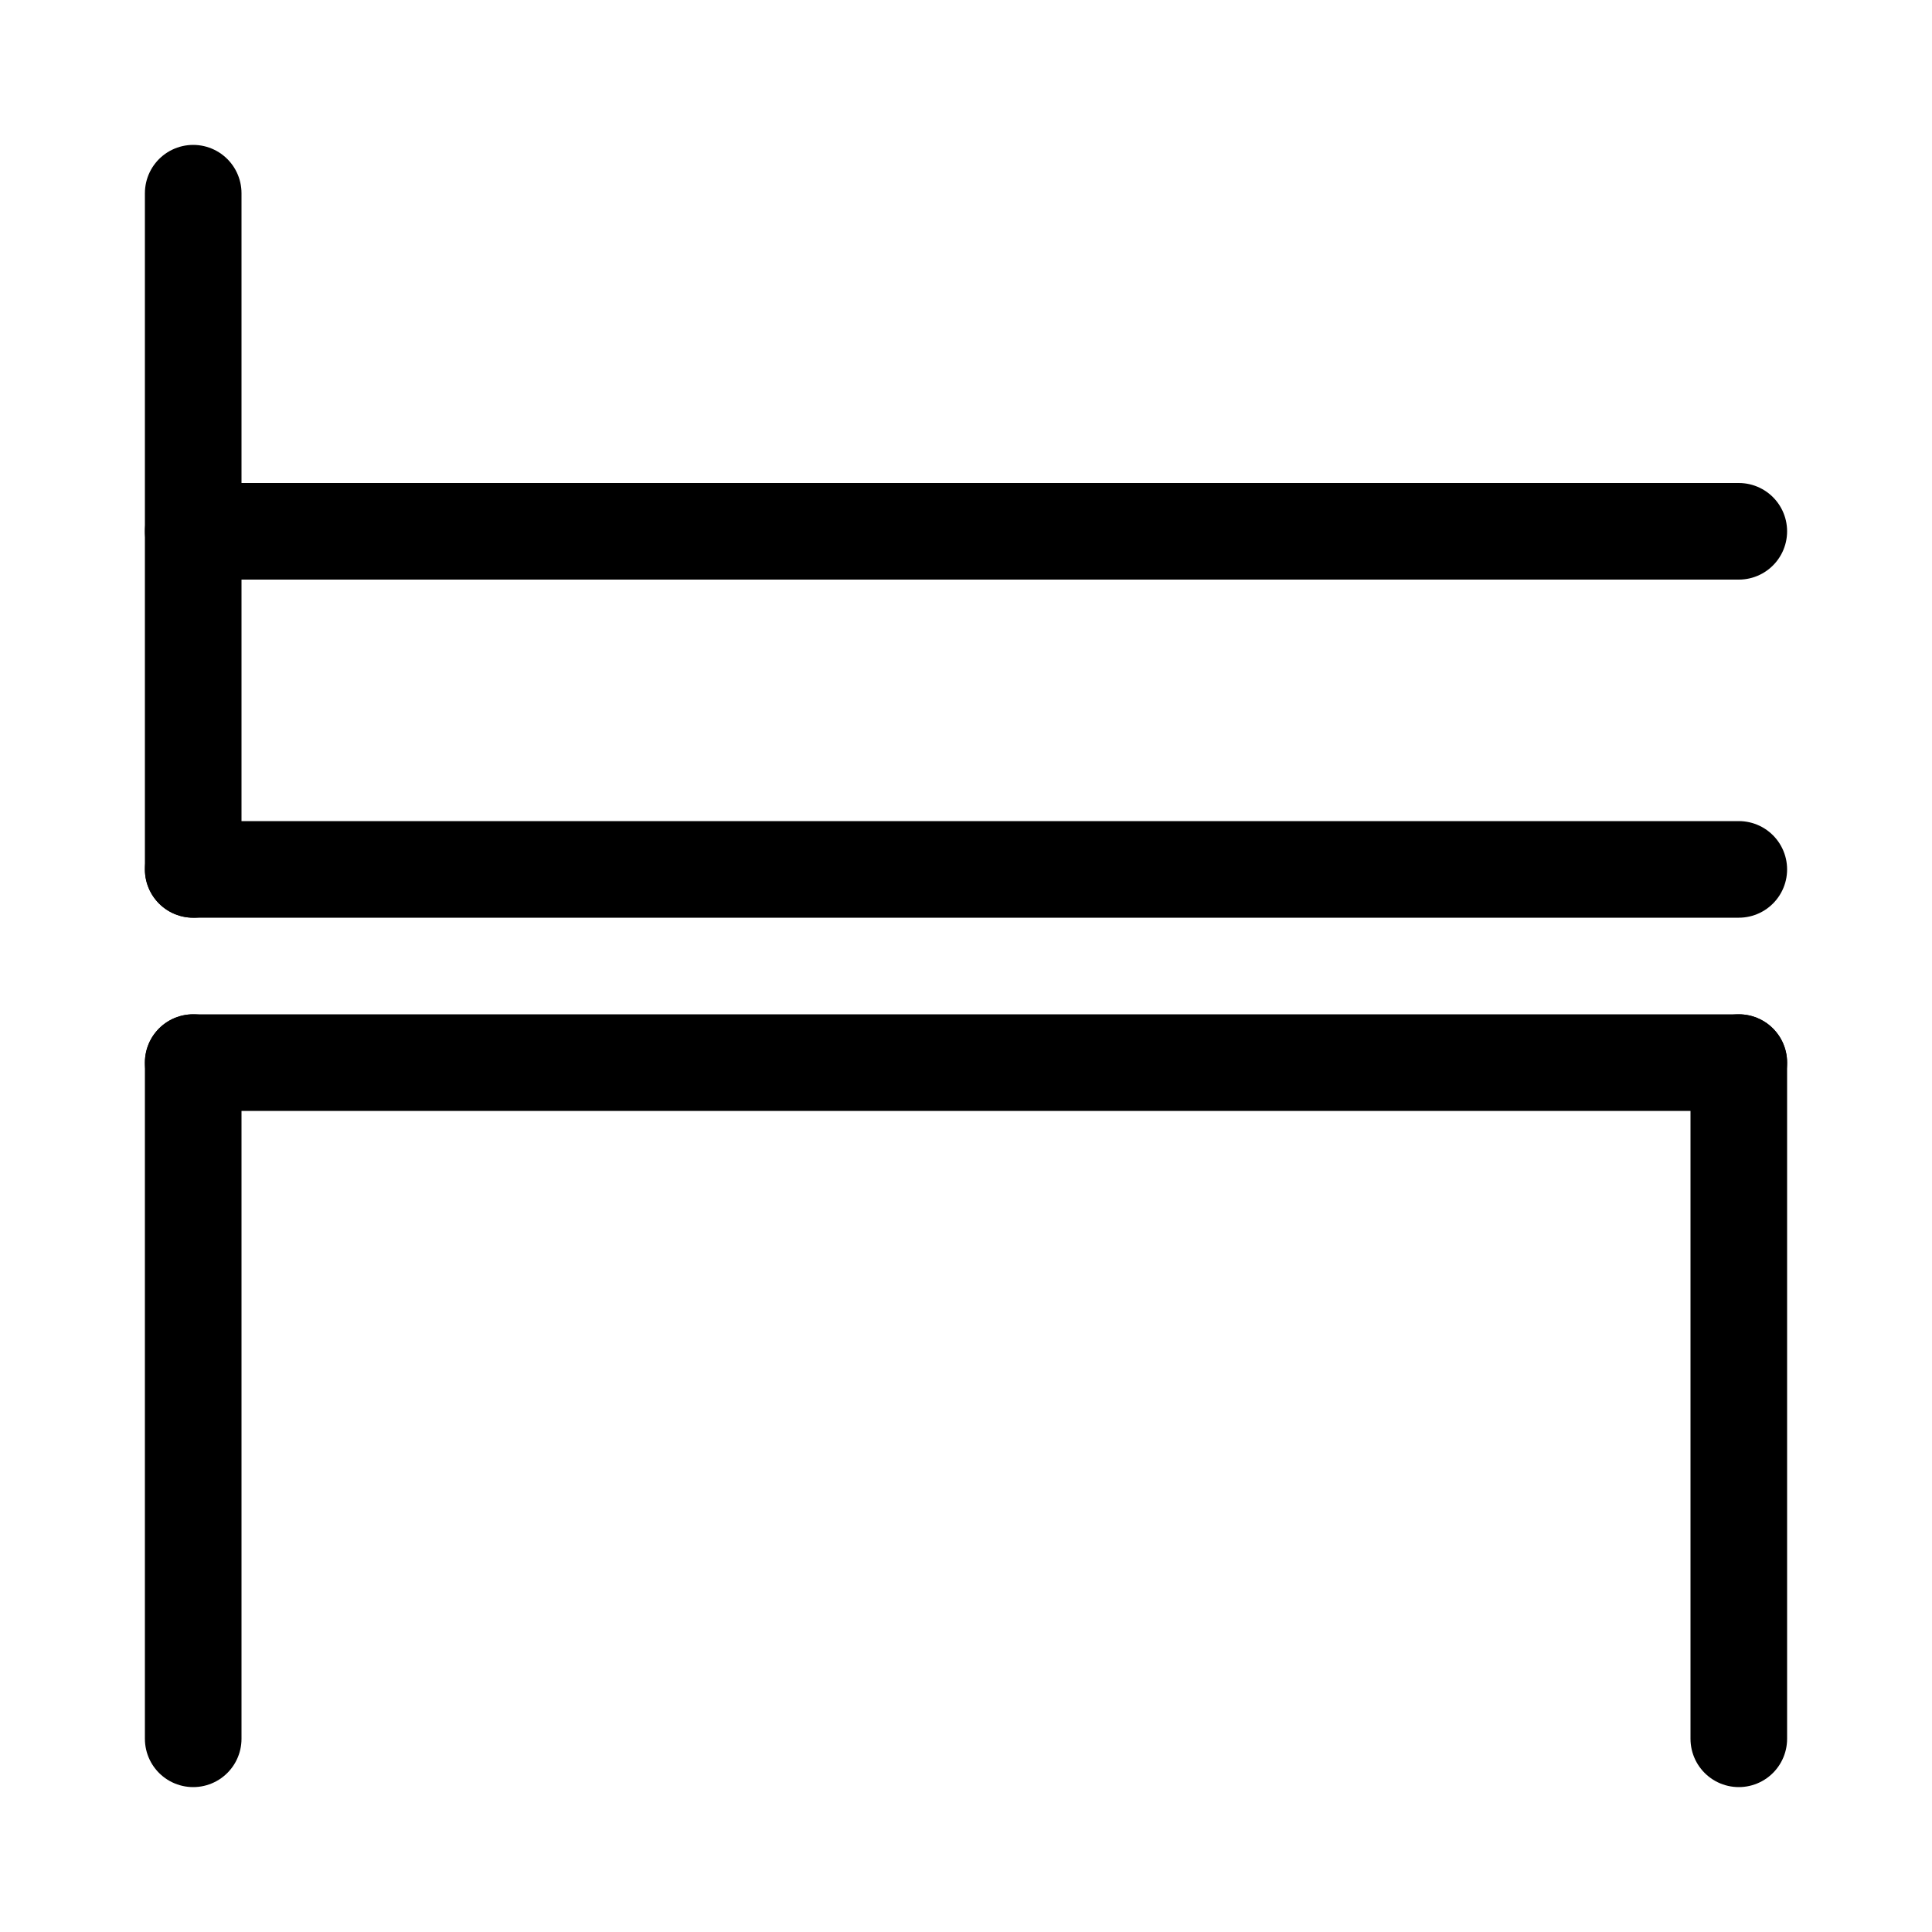
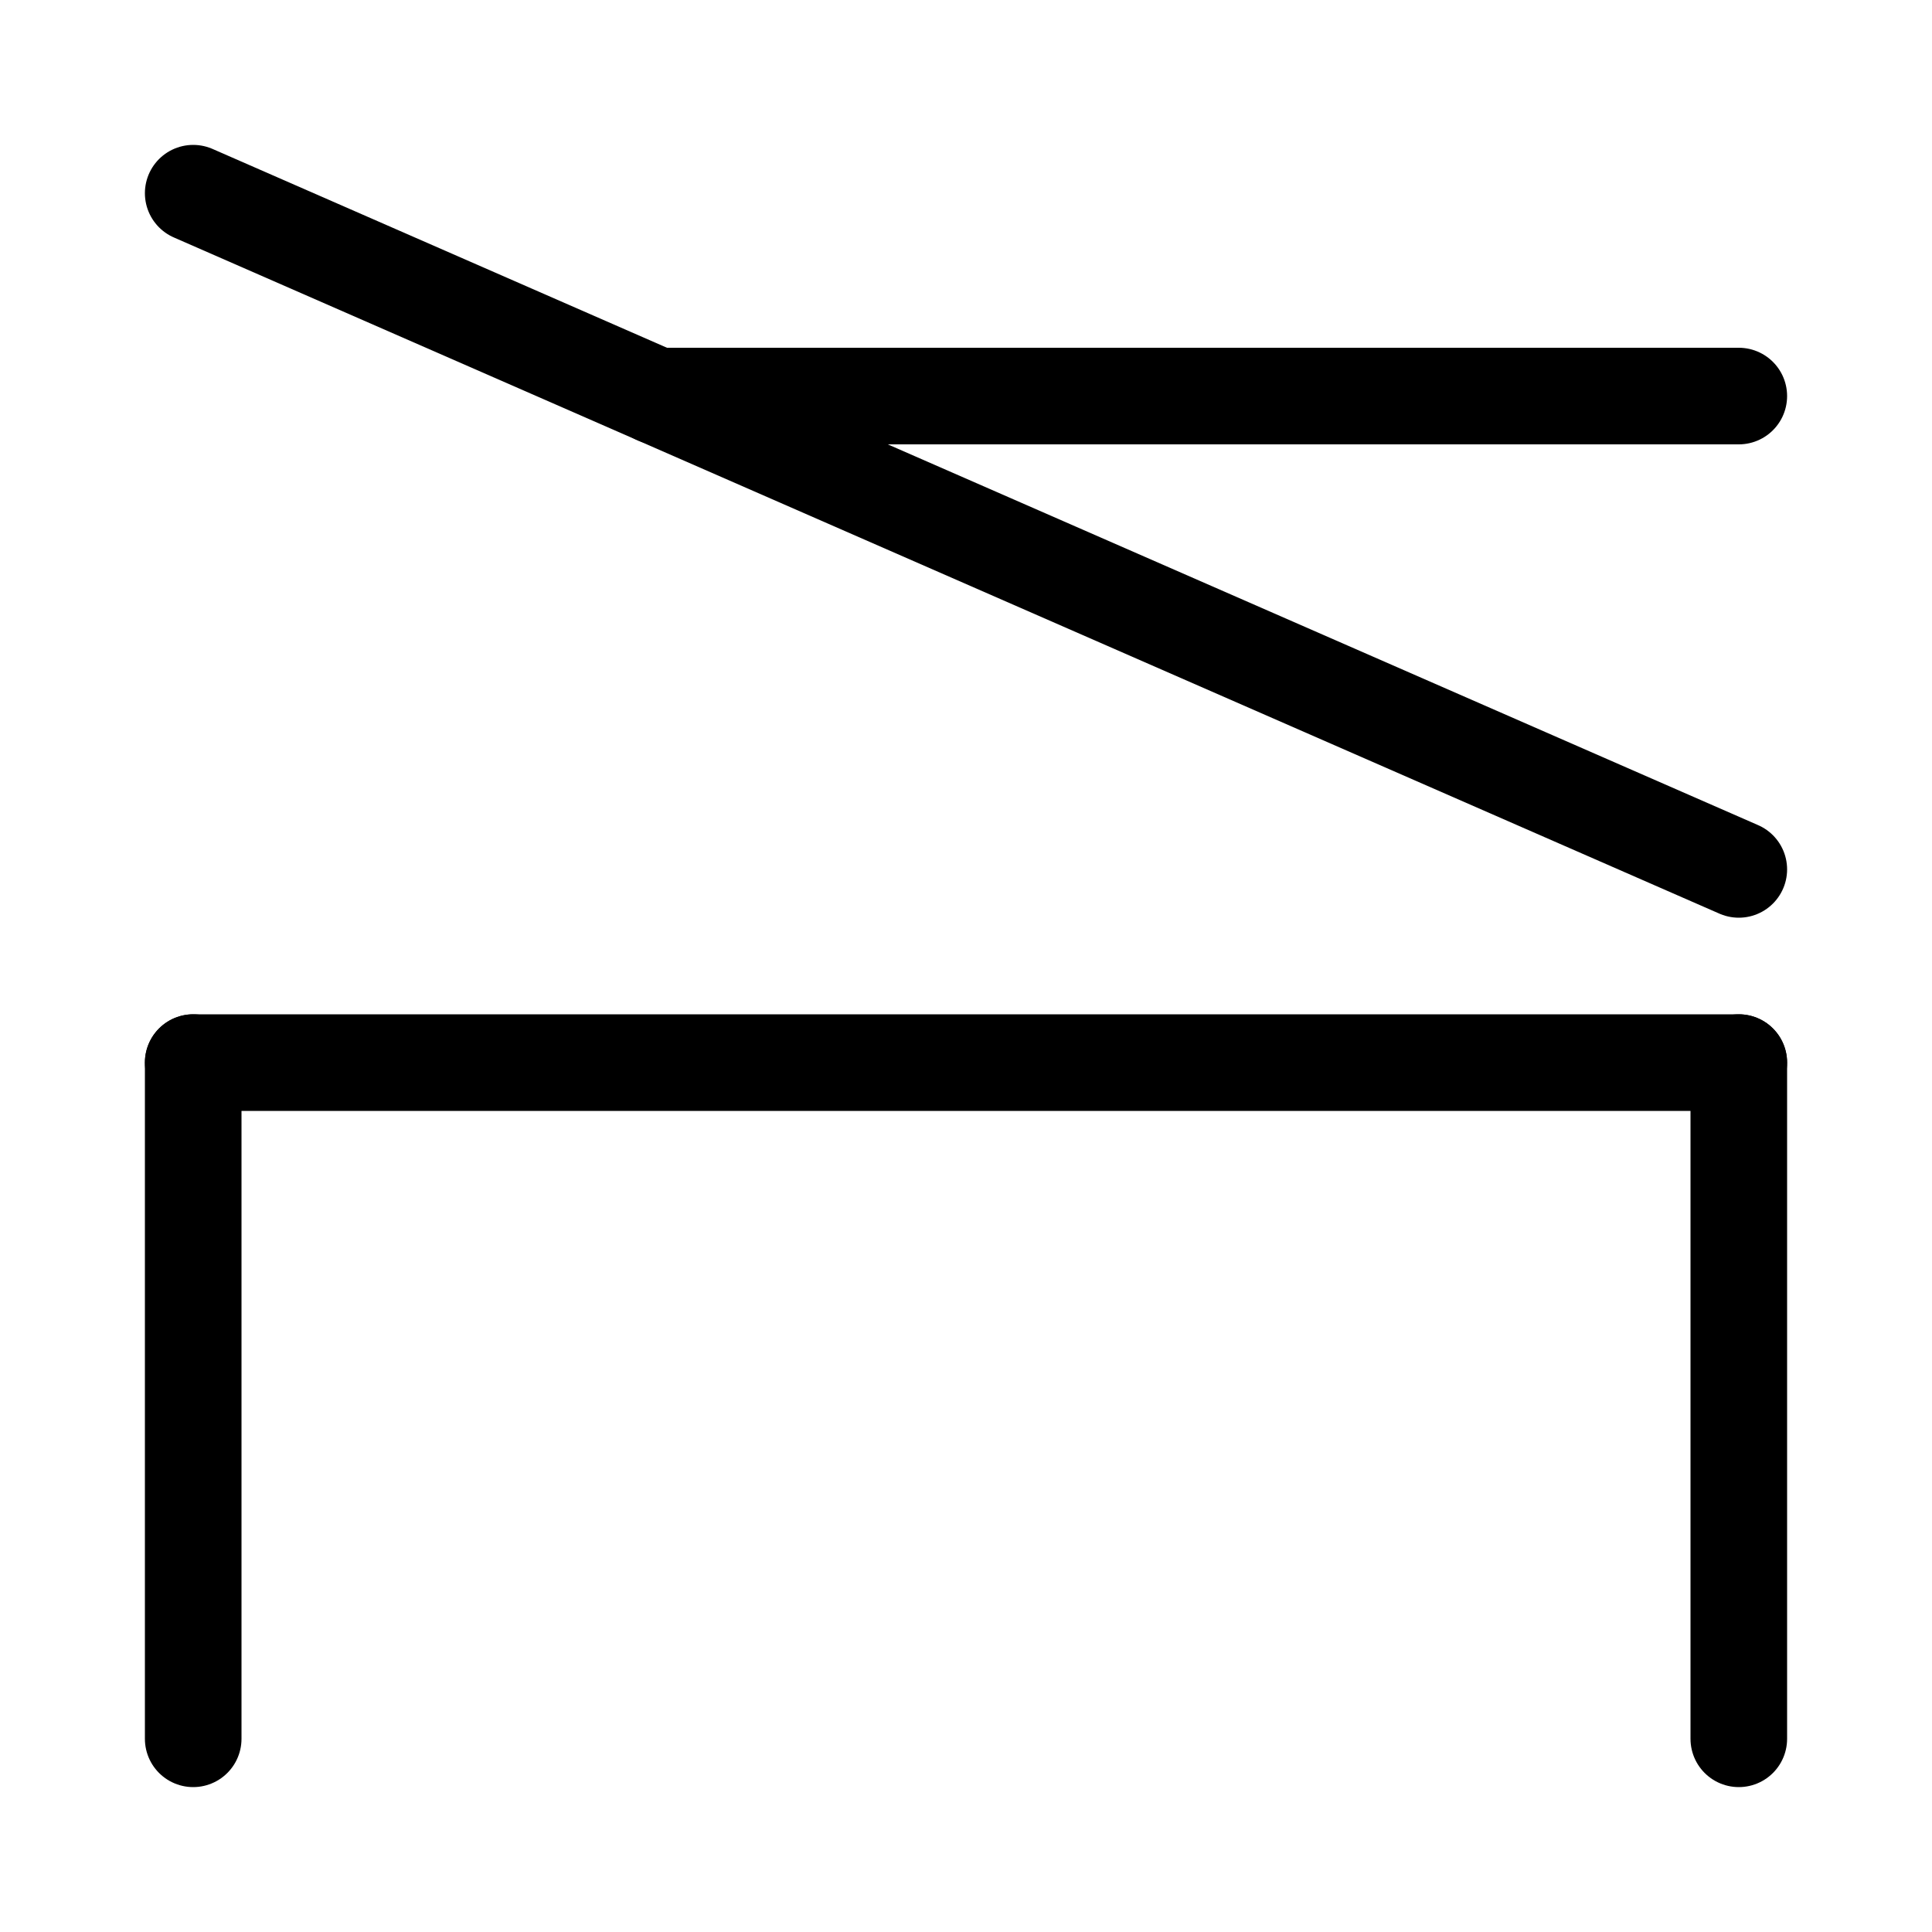
<svg xmlns="http://www.w3.org/2000/svg" width="40" height="40">
  <rect width="100%" height="100%" fill="white" />
  <g stroke="black" stroke-width="2" stroke-linecap="round">
    <g transform="" transform-origin="20 11">
-       <line x1="4" y1="4" x2="4" y2="18" />
-       <line x1="4" y1="18" x2="36" y2="18" />
-       <line x1="4" y1="11" x2="36" y2="11" />
+       <line x1="4" y1="4" x2="36" y2="18" />
+       <line x1="13.6" y1="8.2" x2="36" y2="8.2" />
    </g>
    <g transform="" transform-origin="20 29">
      <line x1="4" y1="22" x2="36" y2="22" />
      <line x1="4" y1="22" x2="4" y2="36" />
      <line x1="36" y1="22" x2="36" y2="36" />
    </g>
  </g>
</svg>
